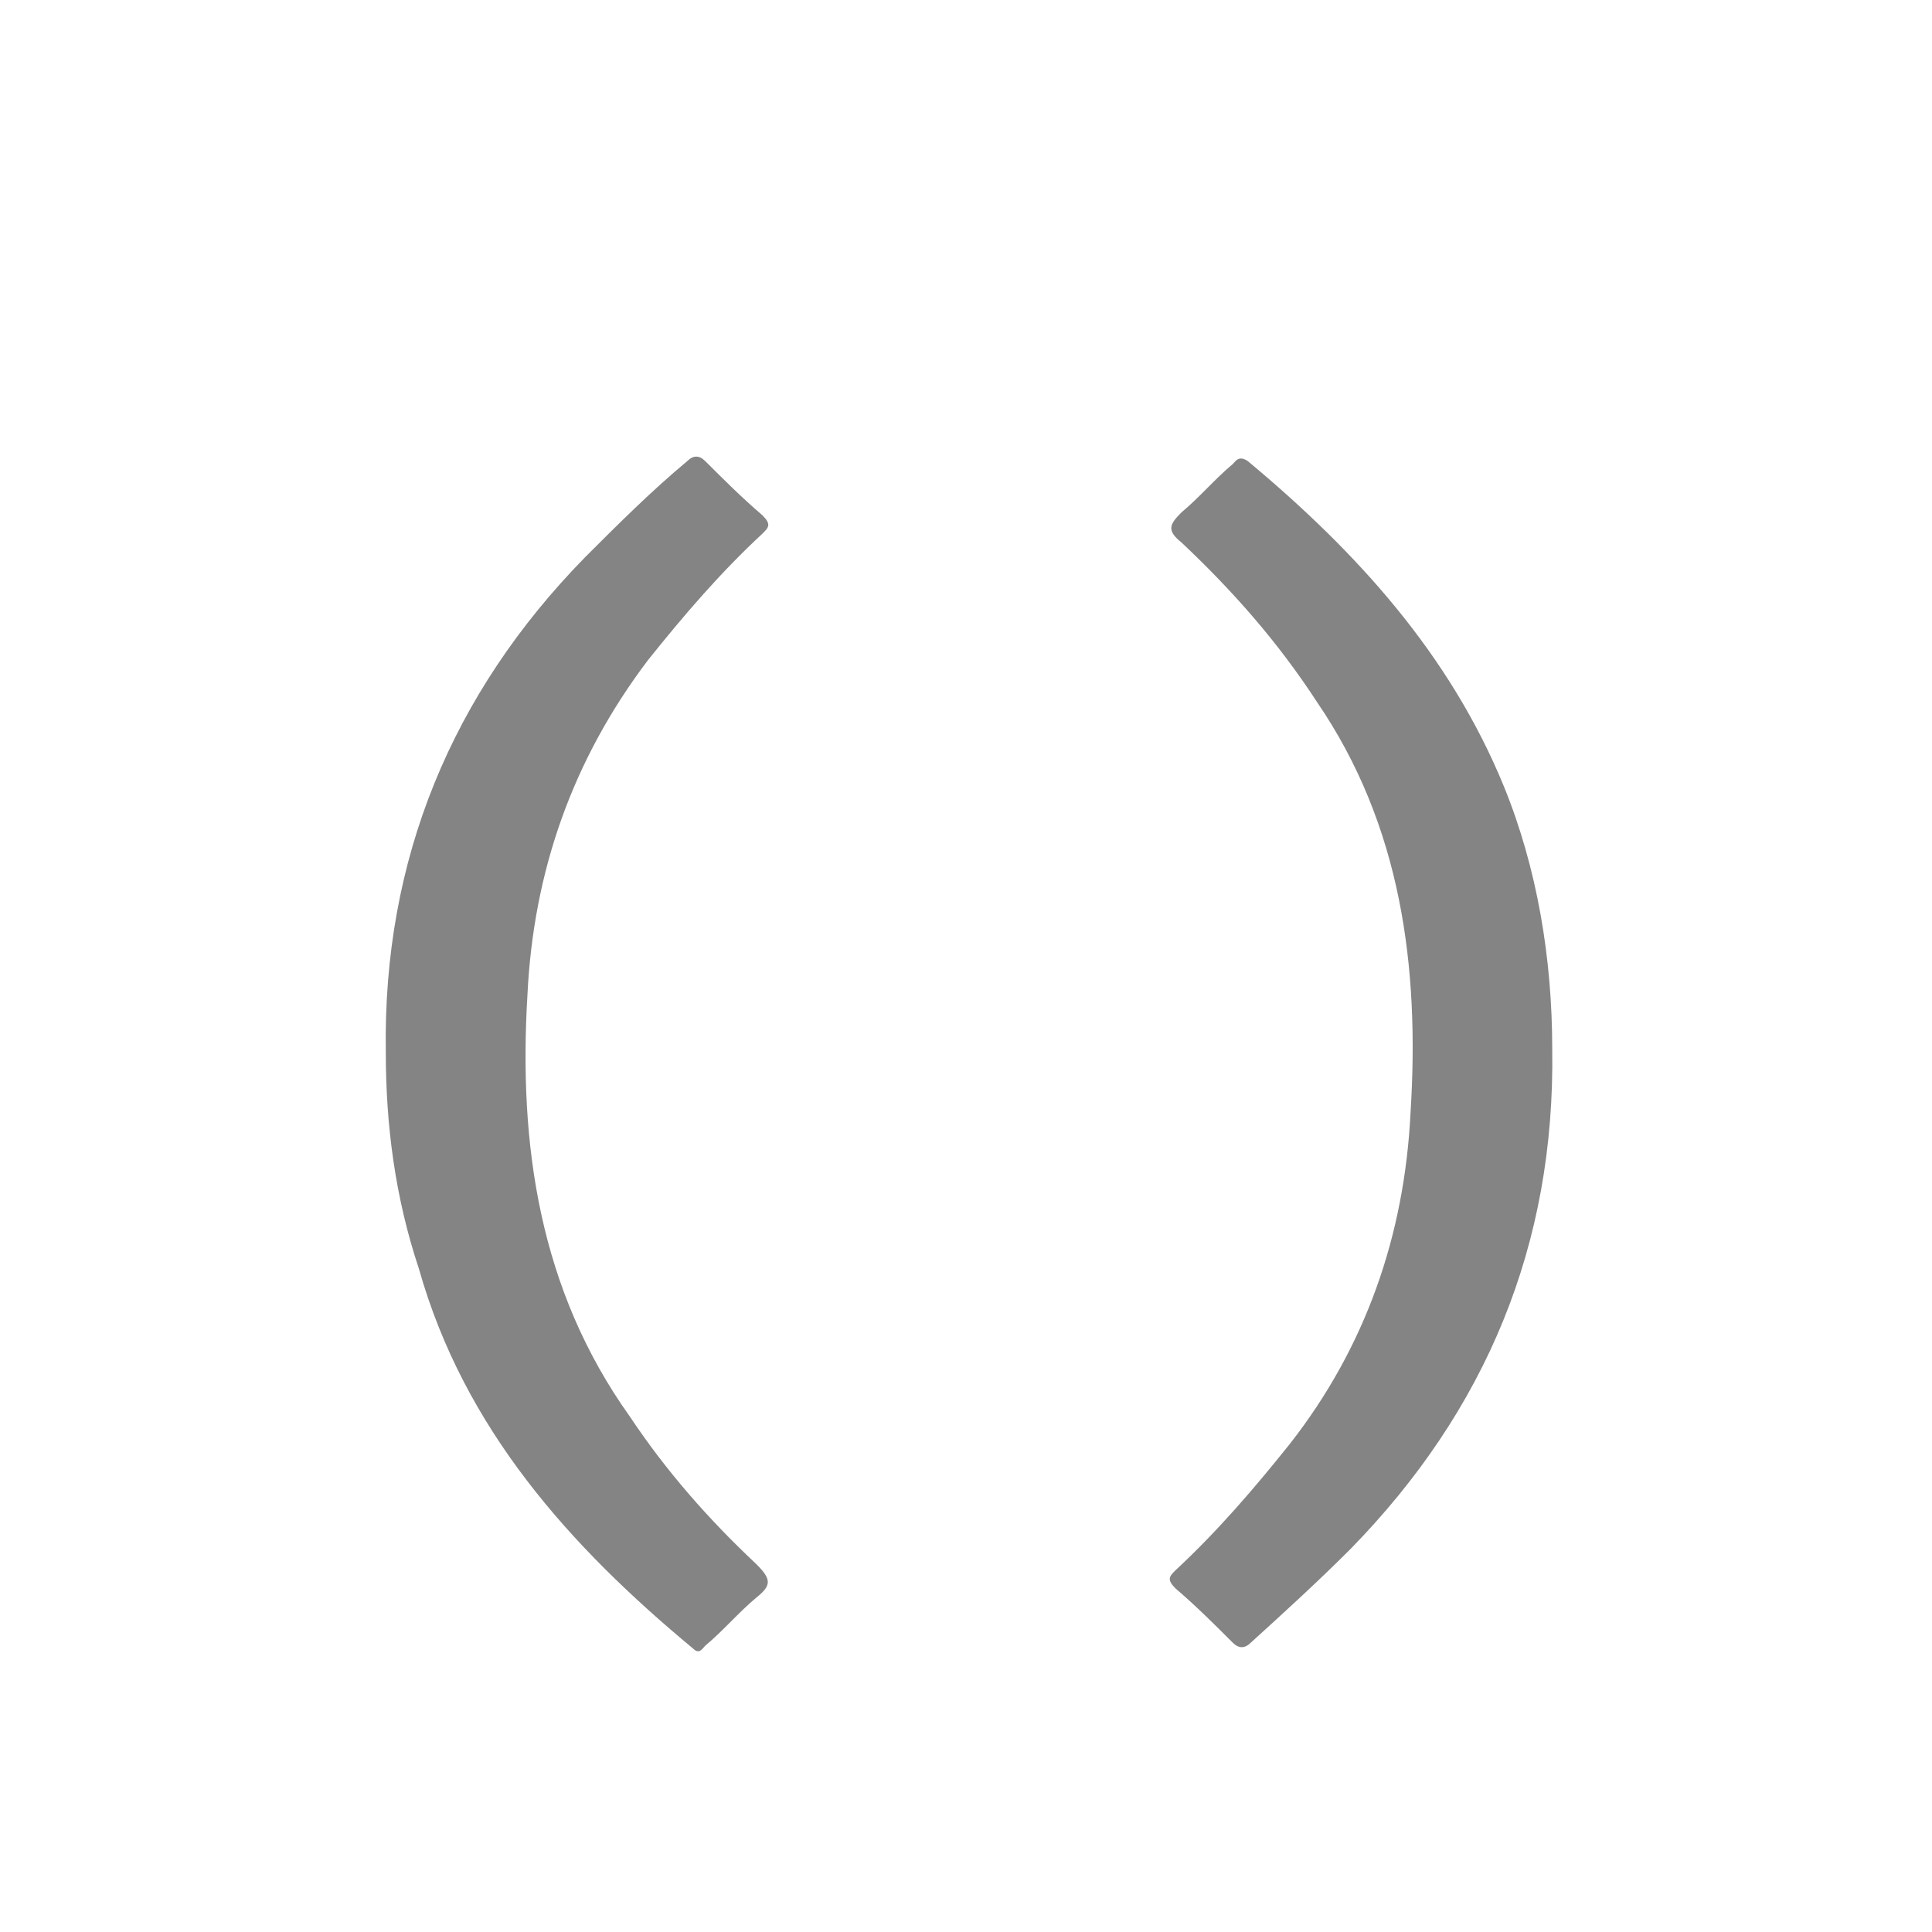
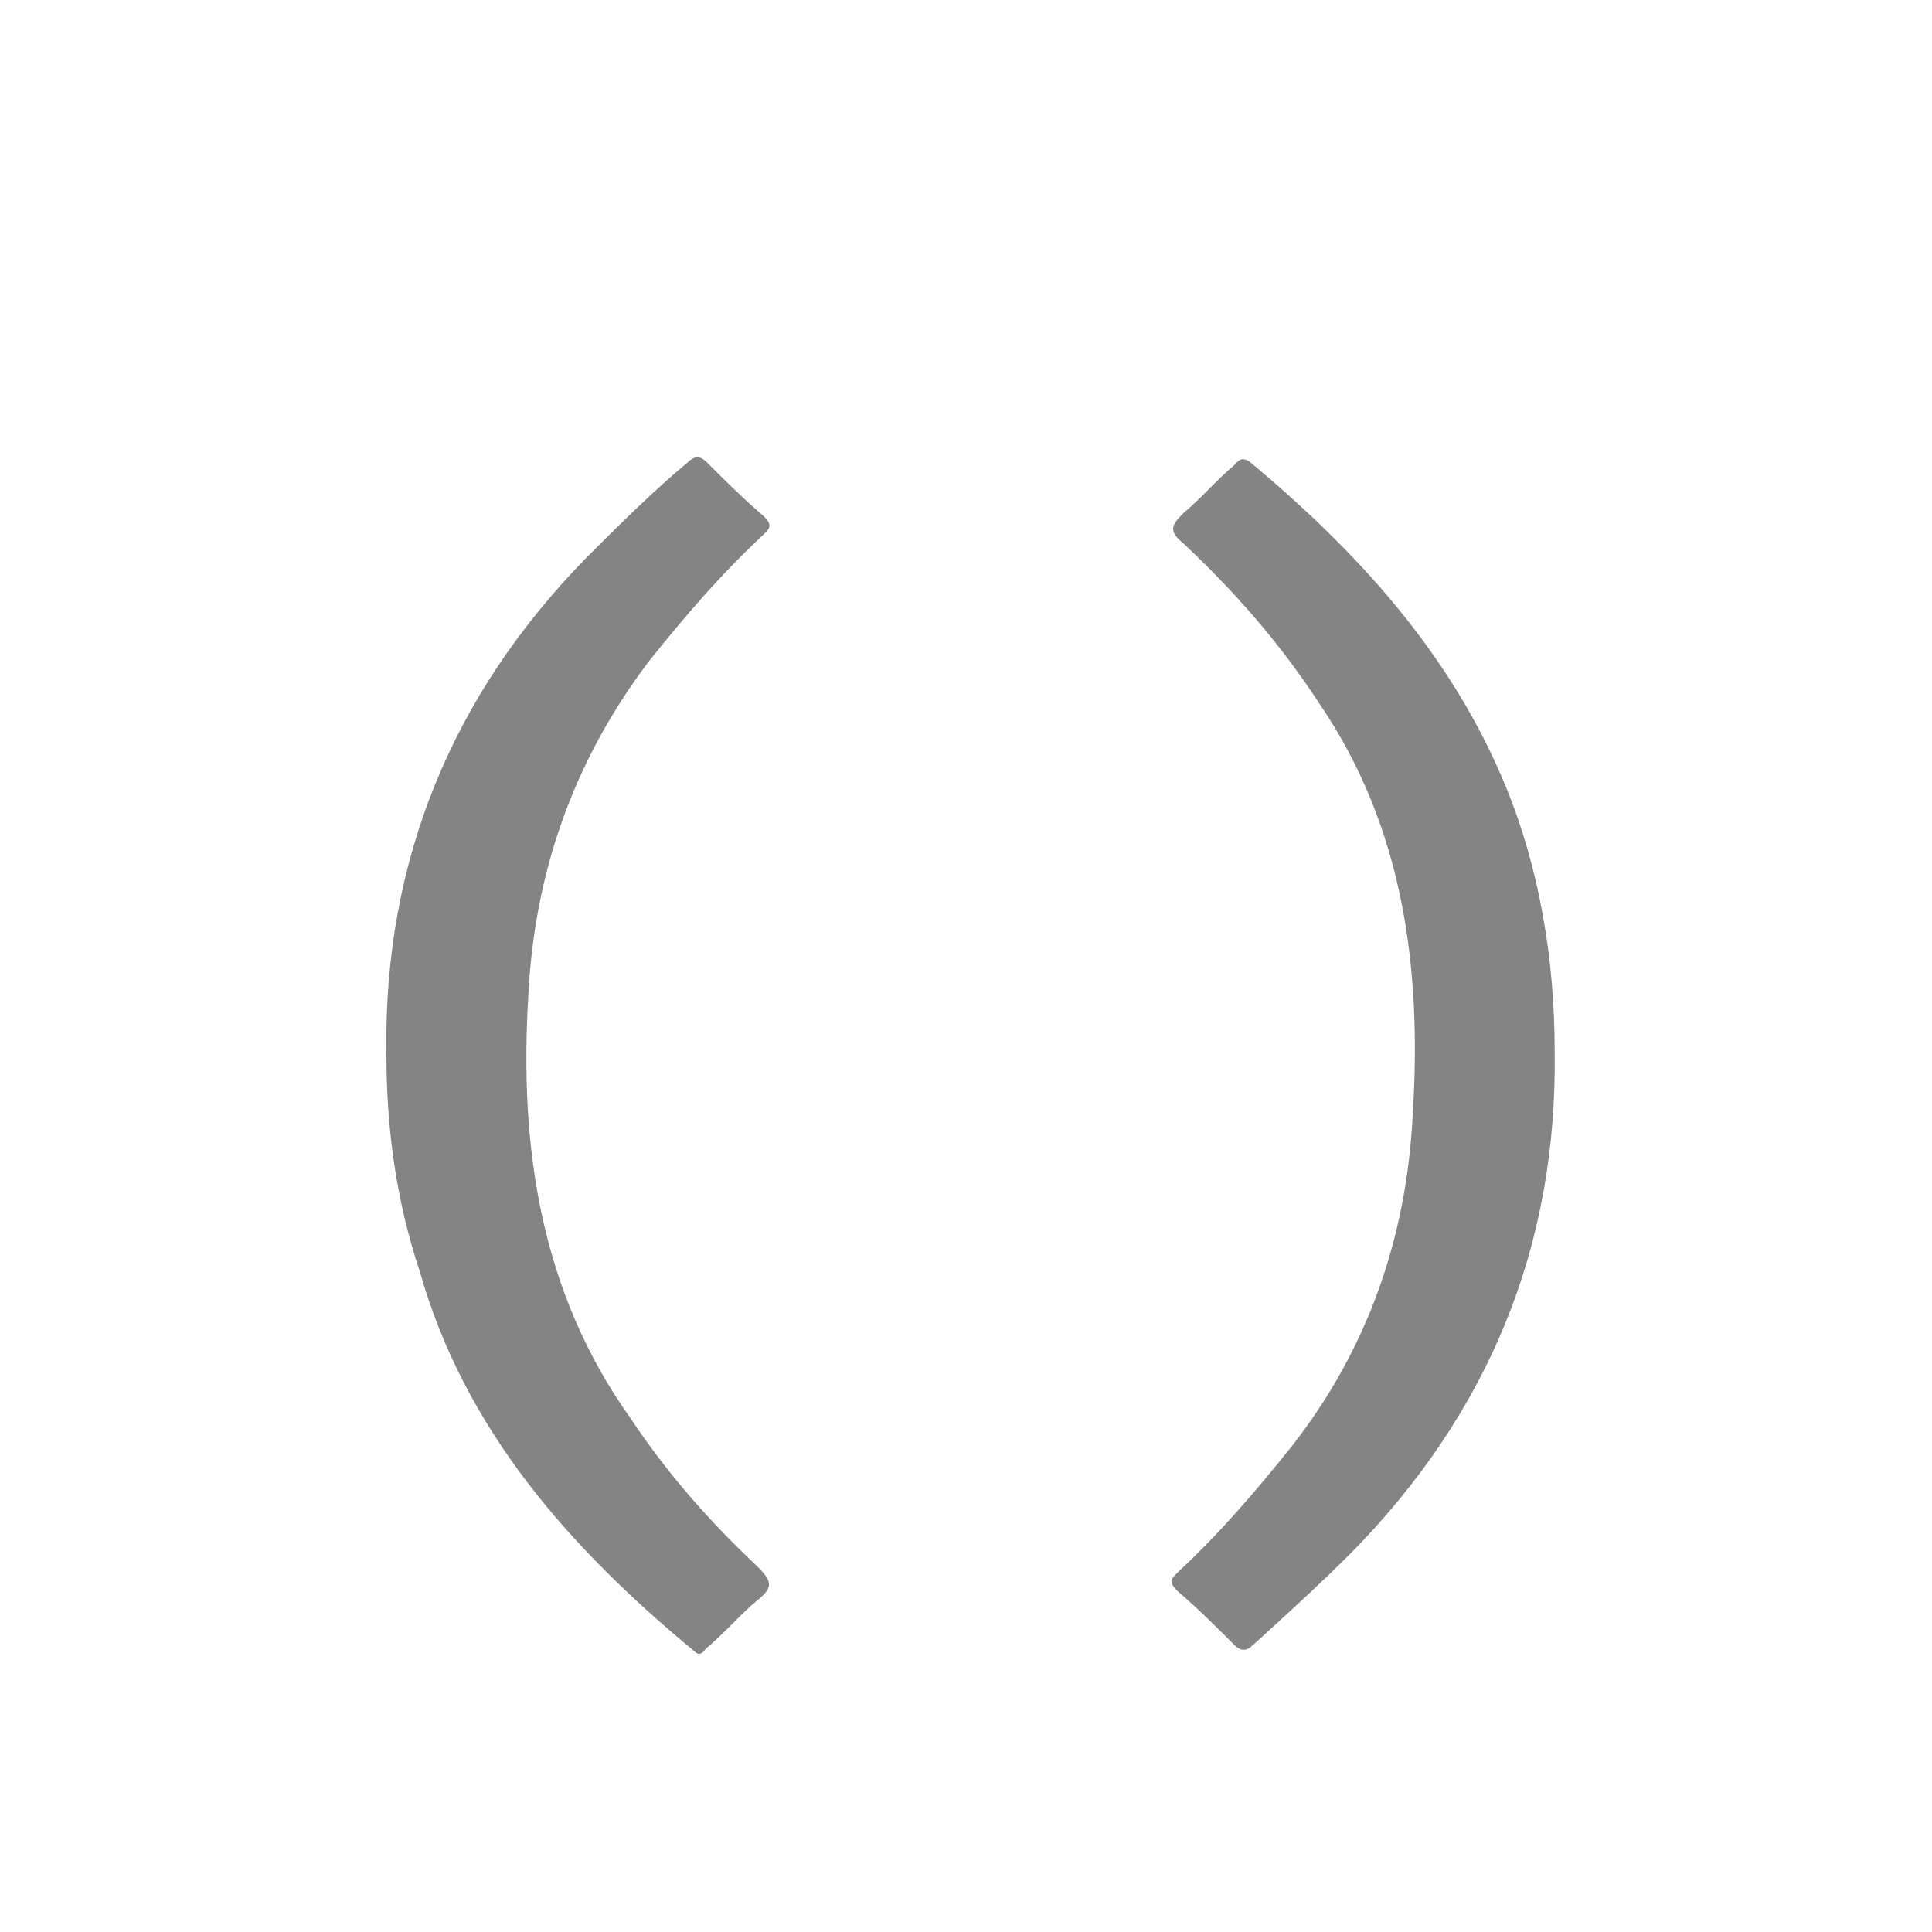
- <svg xmlns="http://www.w3.org/2000/svg" version="1.1" id="Layer_1" x="0px" y="0px" width="64.1px" height="64.1px" viewBox="0 0 64.1 64.1" enable-background="new 0 0 64.1 64.1" xml:space="preserve">
+ <svg xmlns="http://www.w3.org/2000/svg" version="1.1" id="Layer_1" x="0px" y="0px" width="64px" height="64px" viewBox="0 0 64 64" enable-background="new 0 0 64 64" xml:space="preserve">
  <g>
    <g>
      <path fill="#848484" d="M12.8,34.9C12.7,28.5,15,23,19.4,18.5c1.101-1.101,2.2-2.2,3.4-3.2c0.2-0.2,0.4-0.2,0.6,0    c0.601,0.6,1.2,1.2,1.9,1.8c0.3,0.3,0.2,0.4,0,0.601C23.9,19,22.7,20.4,21.5,21.9c-2.5,3.301-3.8,7-4,11.101    c-0.3,5,0.399,9.8,3.399,14c1.2,1.8,2.601,3.399,4.2,4.899c0.5,0.5,0.5,0.7,0,1.101c-0.6,0.5-1.1,1.1-1.7,1.6    C23.3,54.7,23.2,54.9,23,54.7C18.9,51.3,15.4,47.4,13.9,42.1C13.1,39.7,12.8,37.3,12.8,34.9z" />
      <path fill="#848484" d="M51.5,34.8c0.1,6.5-2.2,12-6.7,16.6C43.7,52.5,42.6,53.5,41.5,54.5c-0.2,0.2-0.4,0.2-0.601,0    C40.3,53.9,39.7,53.3,39,52.7c-0.3-0.301-0.2-0.4,0-0.601c1.399-1.3,2.6-2.7,3.8-4.2c2.5-3.199,3.8-6.899,4-11    c0.3-4.8-0.3-9.5-3.1-13.6c-1.301-2-2.801-3.7-4.5-5.3c-0.5-0.4-0.4-0.601,0-1c0.6-0.5,1.1-1.101,1.699-1.601    c0.101-0.1,0.2-0.3,0.5-0.1c3.601,3,6.7,6.4,8.5,10.8C51,28.8,51.5,31.8,51.5,34.8z" />
    </g>
  </g>
</svg>
